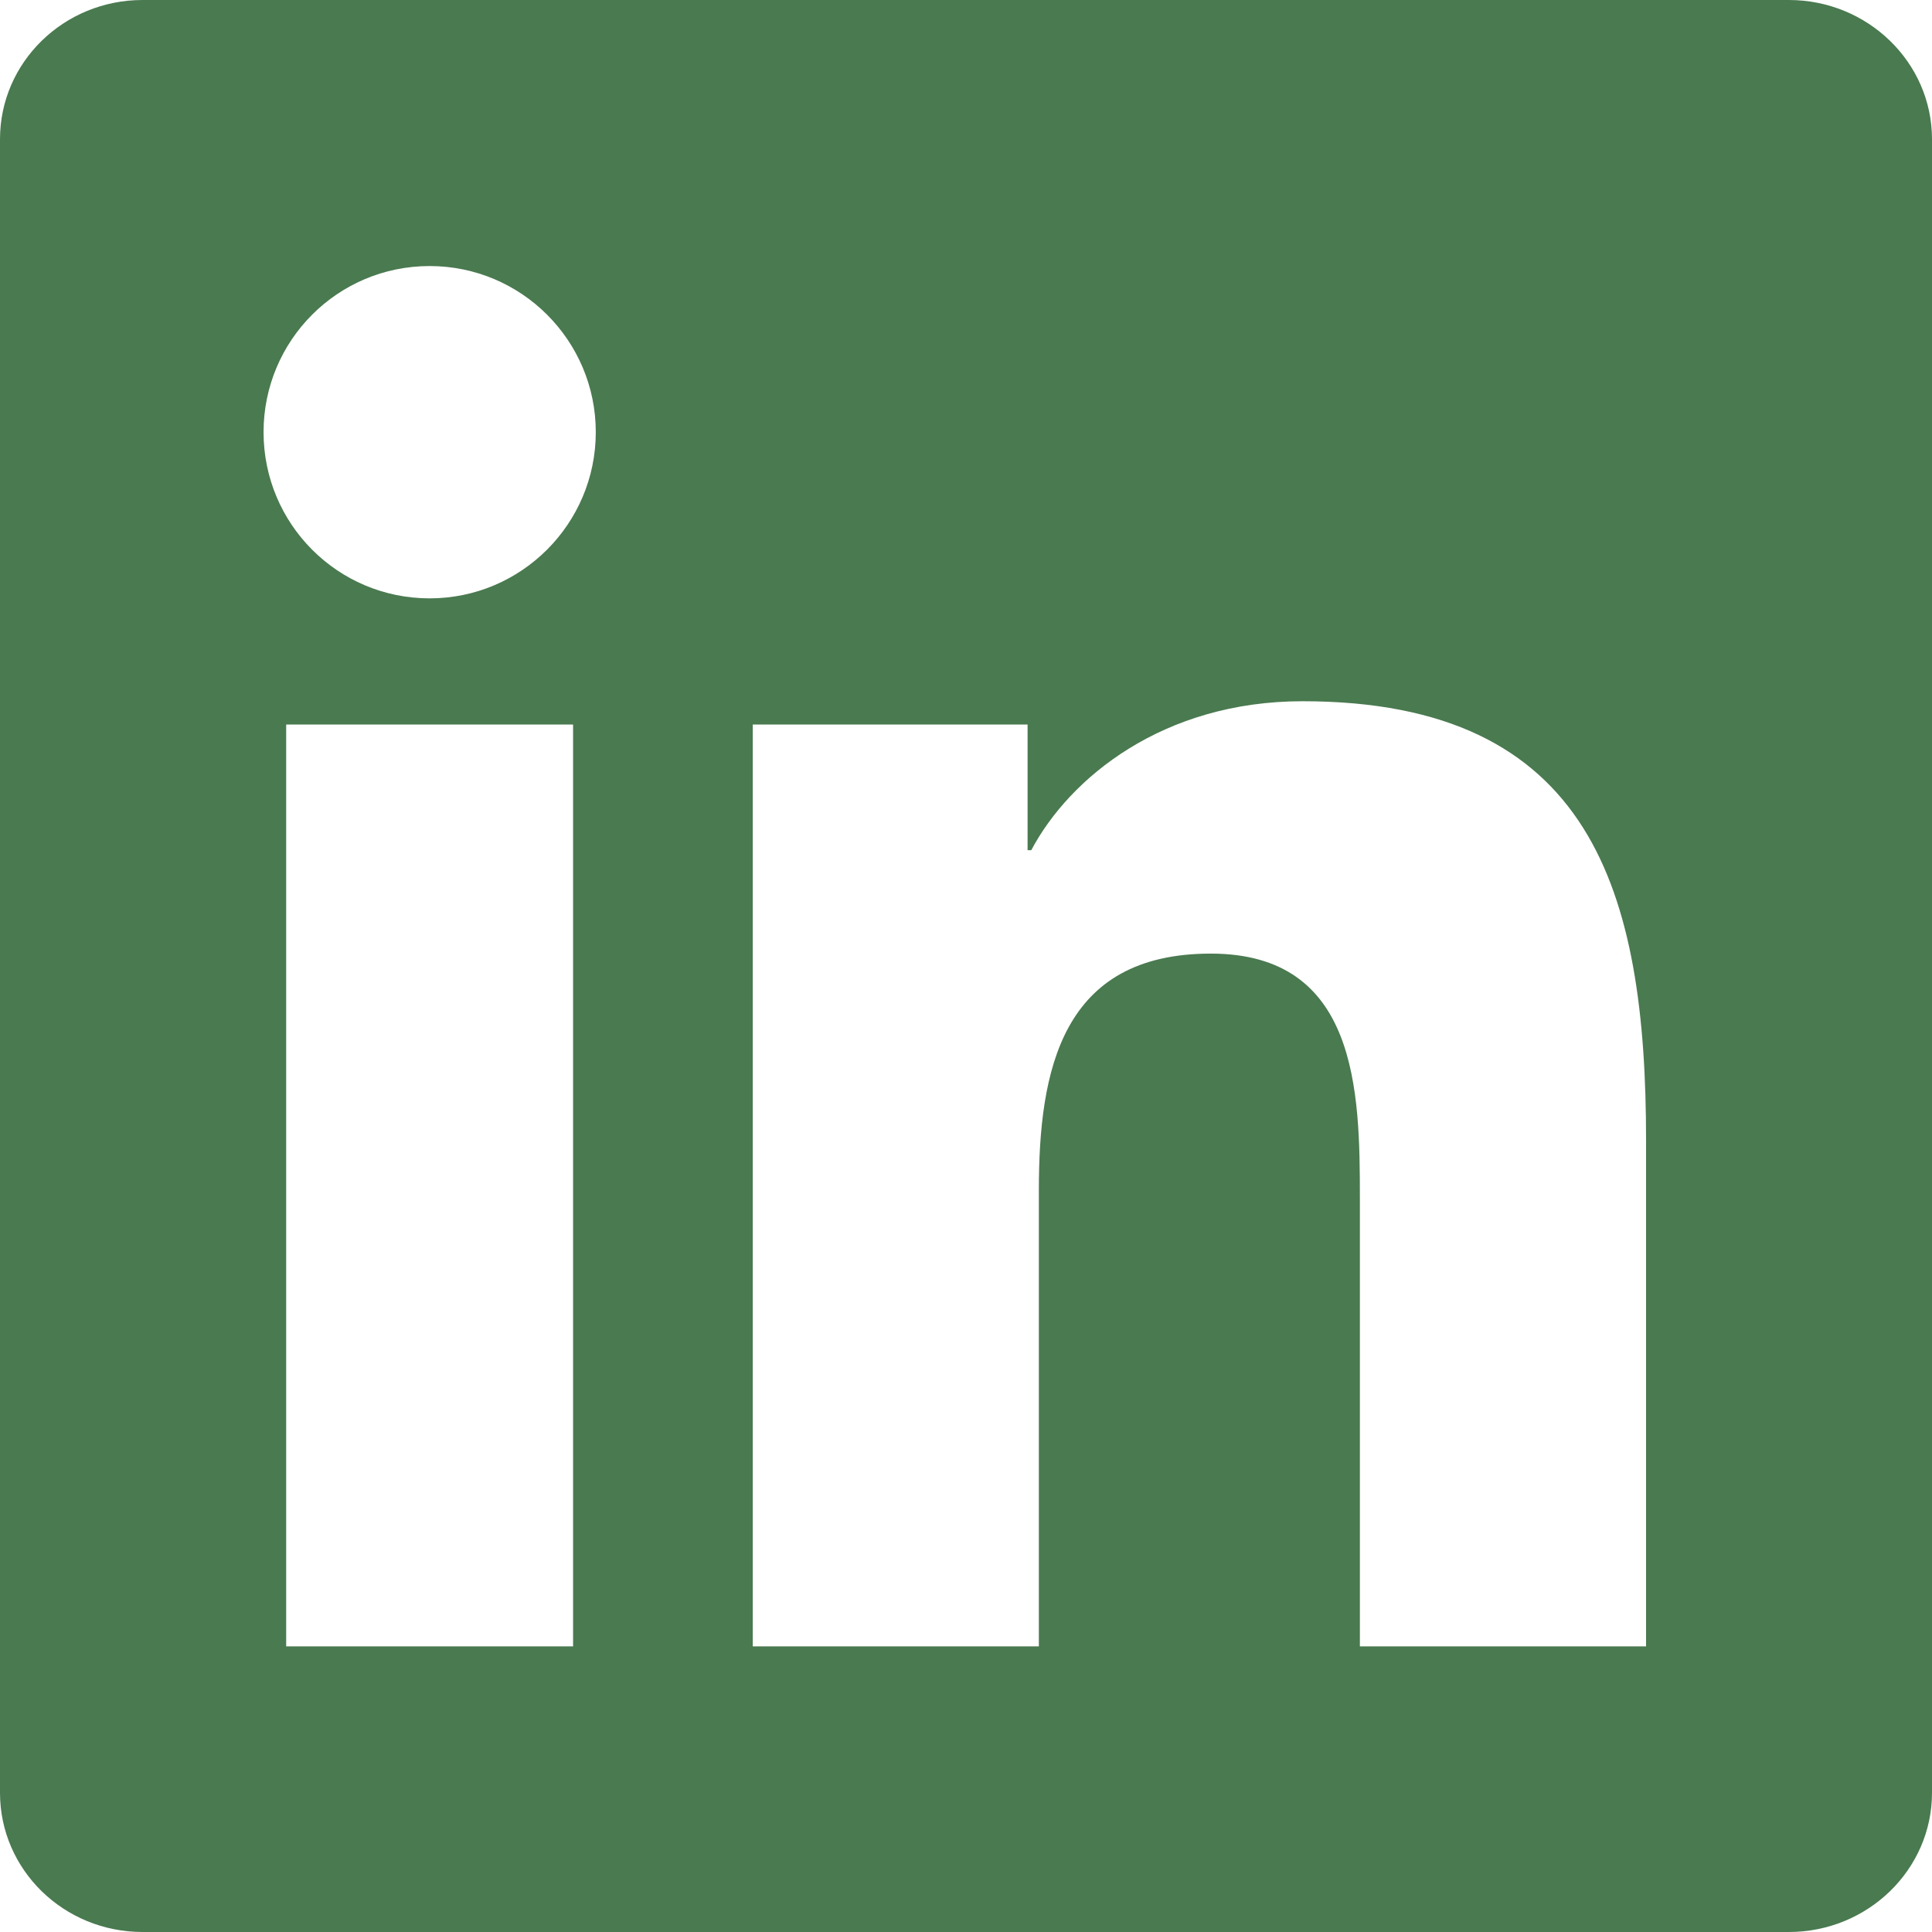
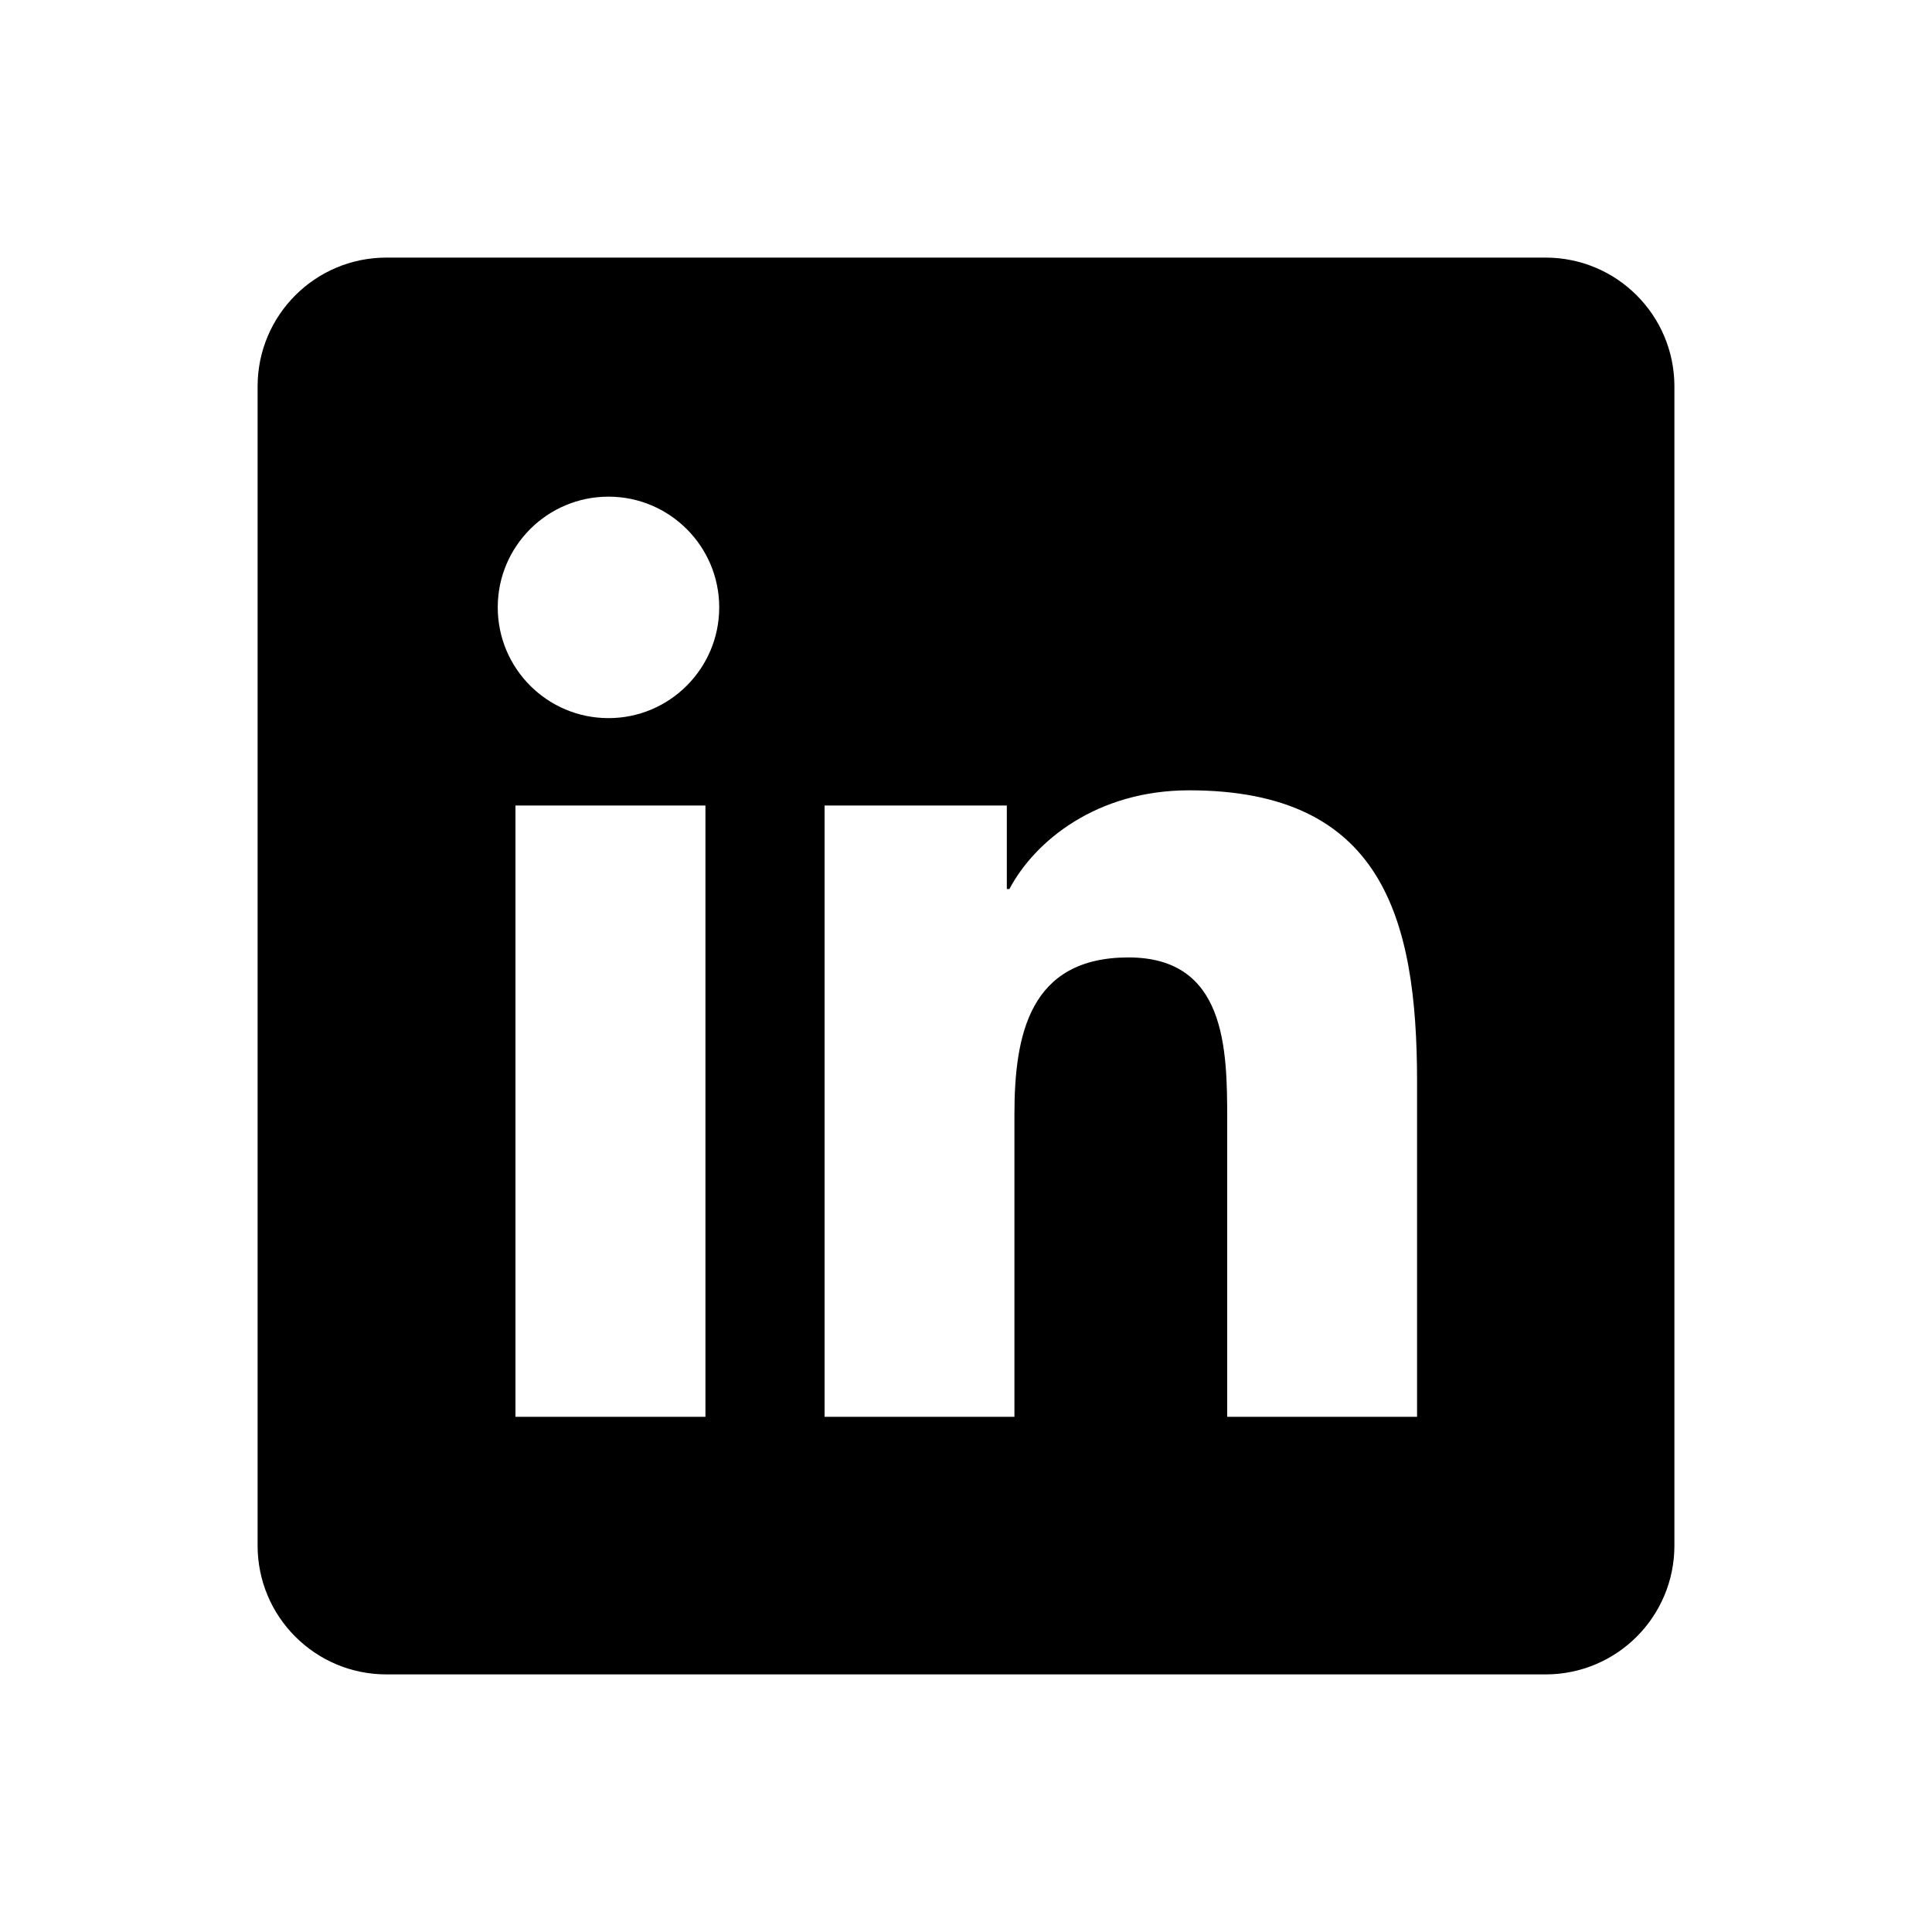
- <svg xmlns="http://www.w3.org/2000/svg" viewBox="0 0 24 24" fill="#4a7a50">
-   <path d="M20.447 20.452h-3.554v-5.569c0-1.328-.027-3.037-1.852-3.037-1.853 0-2.136 1.445-2.136 2.939v5.667H9.351V9h3.414v1.561h.046c.477-.9 1.637-1.85 3.37-1.85 3.601 0 4.267 2.37 4.267 5.455v6.286zM5.337 7.433c-1.144 0-2.063-.926-2.063-2.065 0-1.138.92-2.063 2.063-2.063 1.14 0 2.064.925 2.064 2.063 0 1.139-.925 2.065-2.064 2.065zm1.782 13.019H3.555V9h3.564v11.452zM22.225 0H1.771C.792 0 0 .774 0 1.729v20.542C0 23.227.792 24 1.771 24h20.451C23.2 24 24 23.227 24 22.271V1.729C24 .774 23.2 0 22.222 0h.003z" />
+ <svg xmlns="http://www.w3.org/2000/svg" viewBox="0 0 30 30" width="30px" height="30px">
+   <path d="M24,4H6C4.895,4,4,4.895,4,6v18c0,1.105,0.895,2,2,2h18c1.105,0,2-0.895,2-2V6C26,4.895,25.105,4,24,4z M10.954,22h-2.95 v-9.492h2.95V22z M9.449,11.151c-0.951,0-1.72-0.771-1.72-1.72c0-0.949,0.77-1.719,1.72-1.719c0.948,0,1.719,0.771,1.719,1.719 C11.168,10.38,10.397,11.151,9.449,11.151z M22.004,22h-2.948v-4.616c0-1.101-0.02-2.517-1.533-2.517 c-1.535,0-1.771,1.199-1.771,2.437V22h-2.948v-9.492h2.83v1.297h0.04c0.394-0.746,1.356-1.533,2.791-1.533 c2.987,0,3.539,1.966,3.539,4.522V22z" />
</svg>
